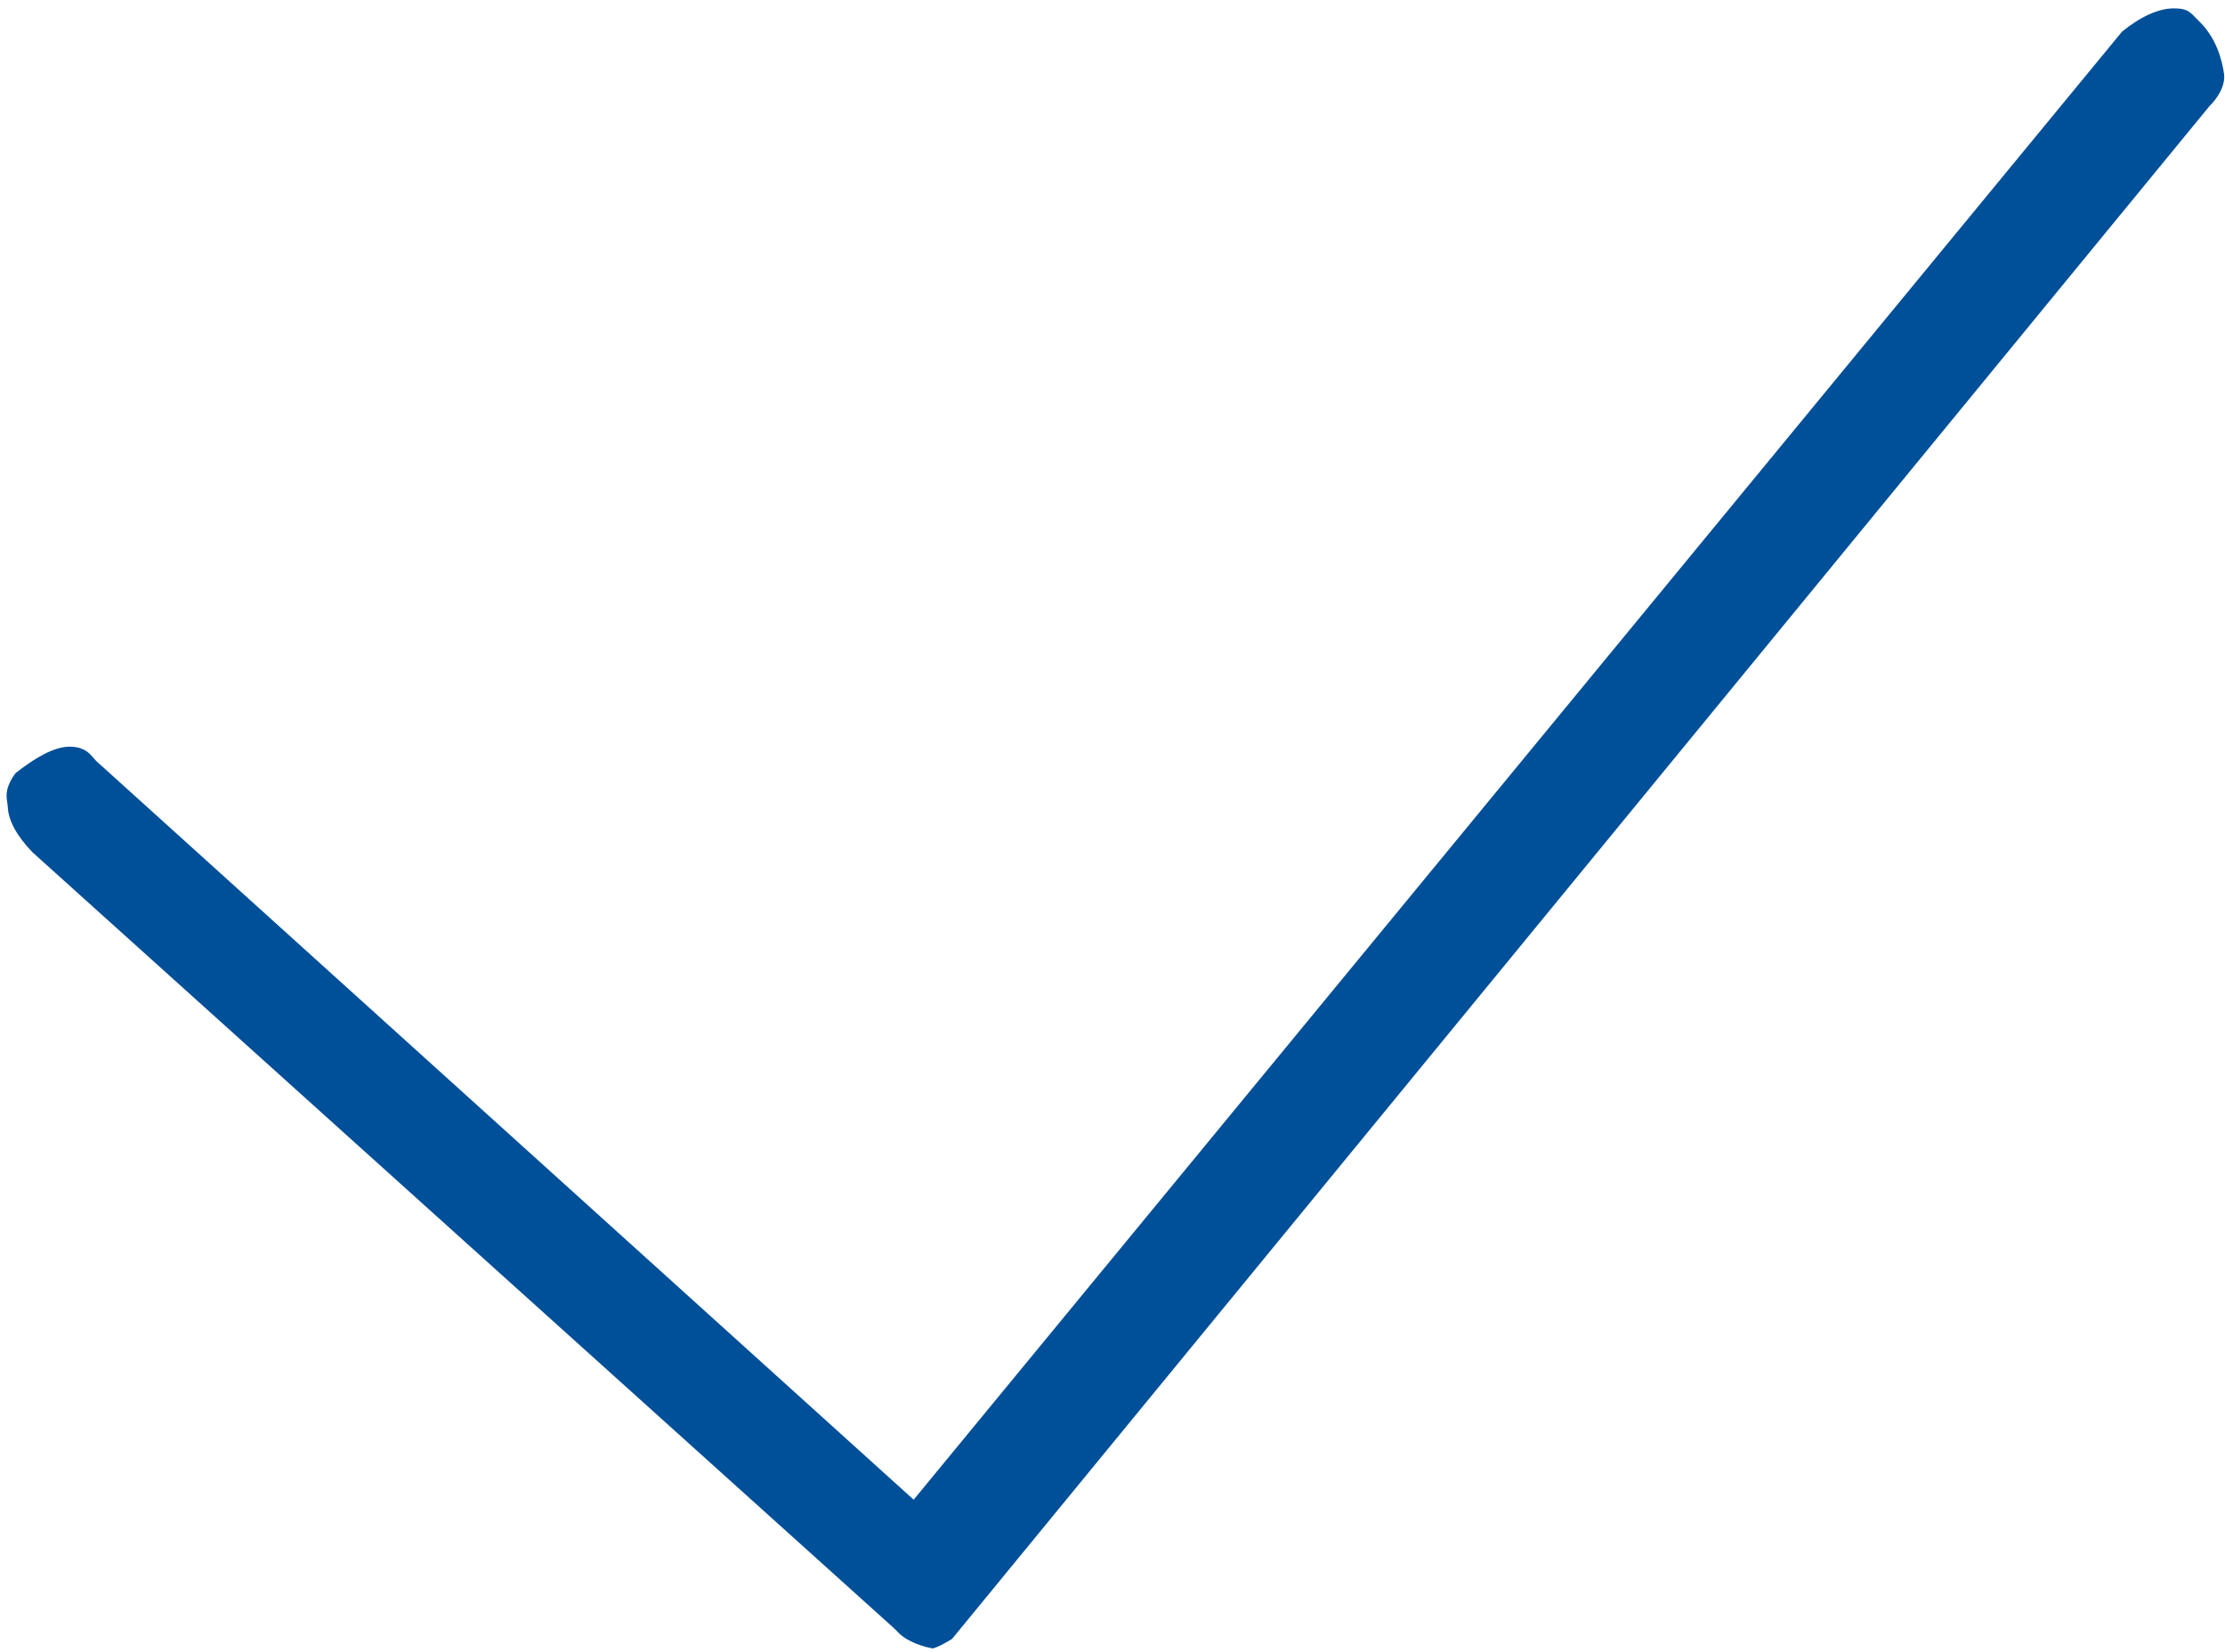
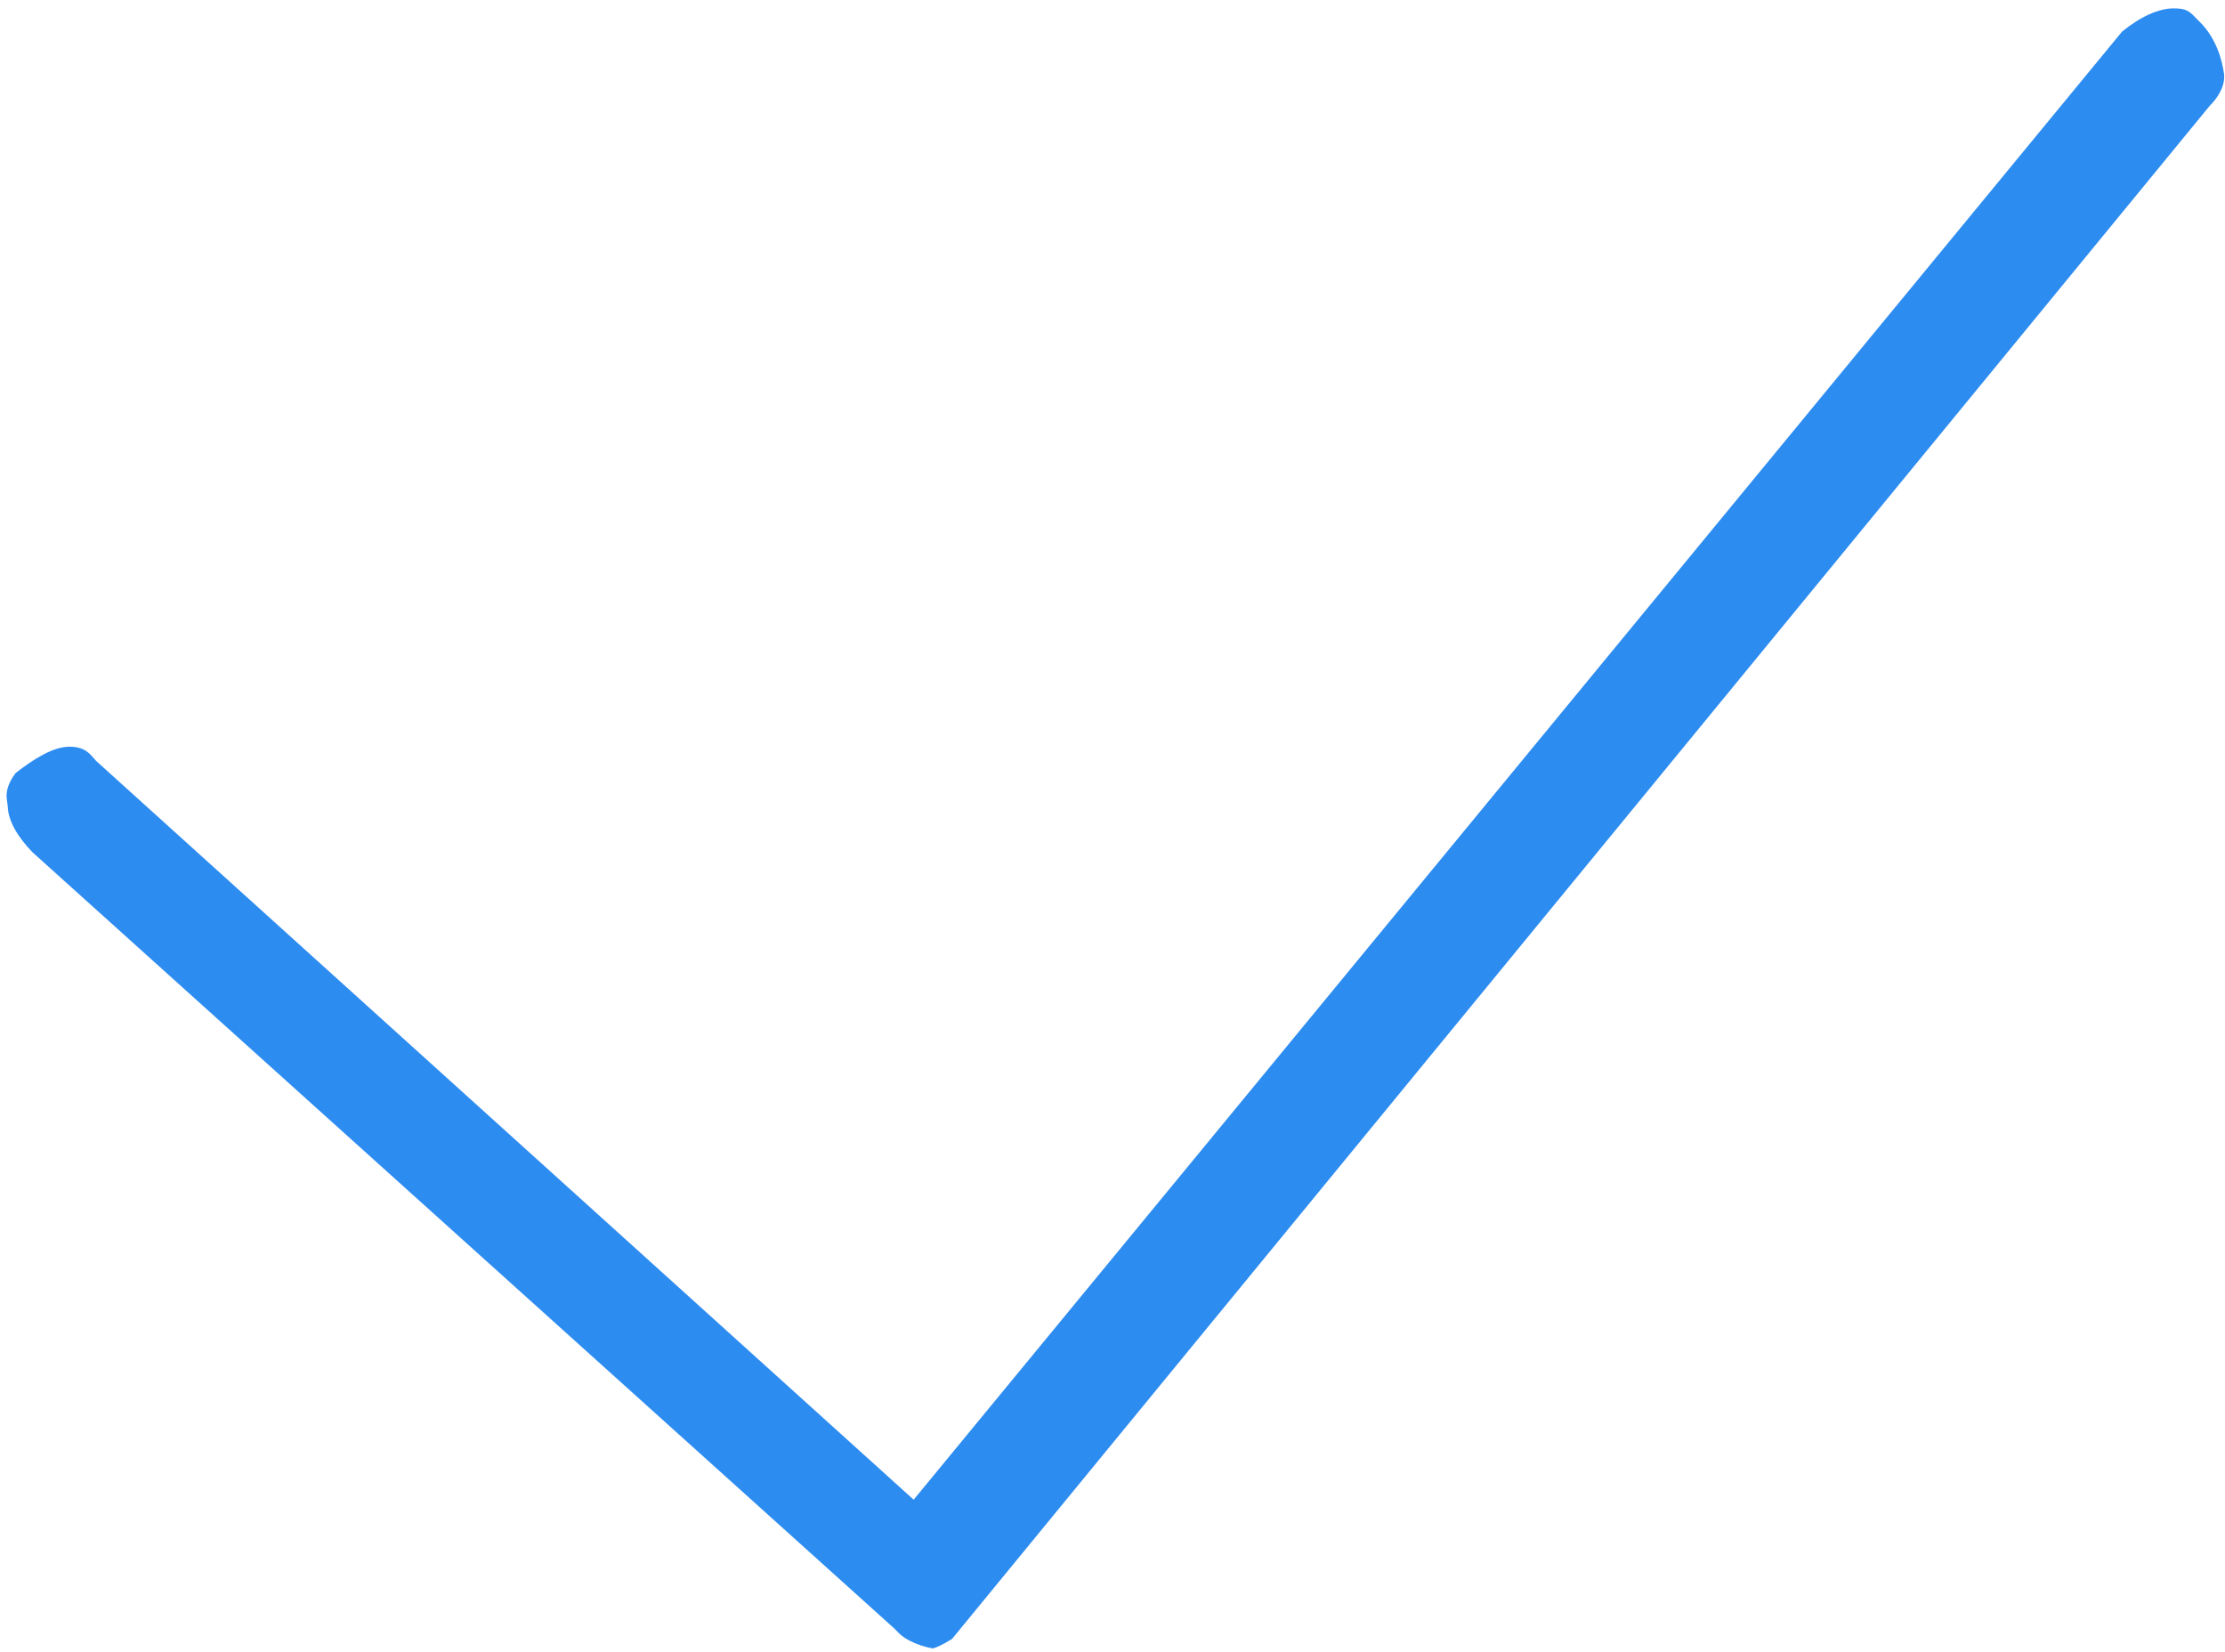
<svg xmlns="http://www.w3.org/2000/svg" width="225" height="167" viewBox="0 0 225 167" fill="none">
-   <path d="M94.358 166.677C93.561 166.571 91.702 166.039 90.745 164.977L90.373 164.605L3.288 86.18C1.747 84.586 0.843 82.992 0.79 81.61L0.737 81.185L0.684 80.76C0.578 79.963 0.897 79.06 1.587 78.157C3.447 76.722 5.36 75.5 7.06 75.5C8.282 75.5 8.867 75.978 9.292 76.457L9.717 76.935L92.392 151.64L214.599 3.186C216.512 1.645 218.318 0.848 219.806 0.848C220.975 0.848 221.347 1.06 222.038 1.804L222.25 2.017L222.463 2.229C224.11 3.876 224.694 6.002 224.907 7.489C225.013 8.393 224.588 9.455 223.685 10.465L223.472 10.677L96.271 165.721C95.421 166.252 94.73 166.571 94.358 166.677Z" fill="#004f99" />
+   <path d="M94.358 166.677C93.561 166.571 91.702 166.039 90.745 164.977L90.373 164.605L3.288 86.18C1.747 84.586 0.843 82.992 0.79 81.61L0.737 81.185L0.684 80.76C0.578 79.963 0.897 79.06 1.587 78.157C3.447 76.722 5.36 75.5 7.06 75.5C8.282 75.5 8.867 75.978 9.292 76.457L9.717 76.935L92.392 151.64L214.599 3.186C216.512 1.645 218.318 0.848 219.806 0.848C220.975 0.848 221.347 1.06 222.038 1.804L222.25 2.017L222.463 2.229C224.11 3.876 224.694 6.002 224.907 7.489C225.013 8.393 224.588 9.455 223.685 10.465L223.472 10.677L96.271 165.721C95.421 166.252 94.73 166.571 94.358 166.677Z" fill="#2d8cf0" />
</svg>
